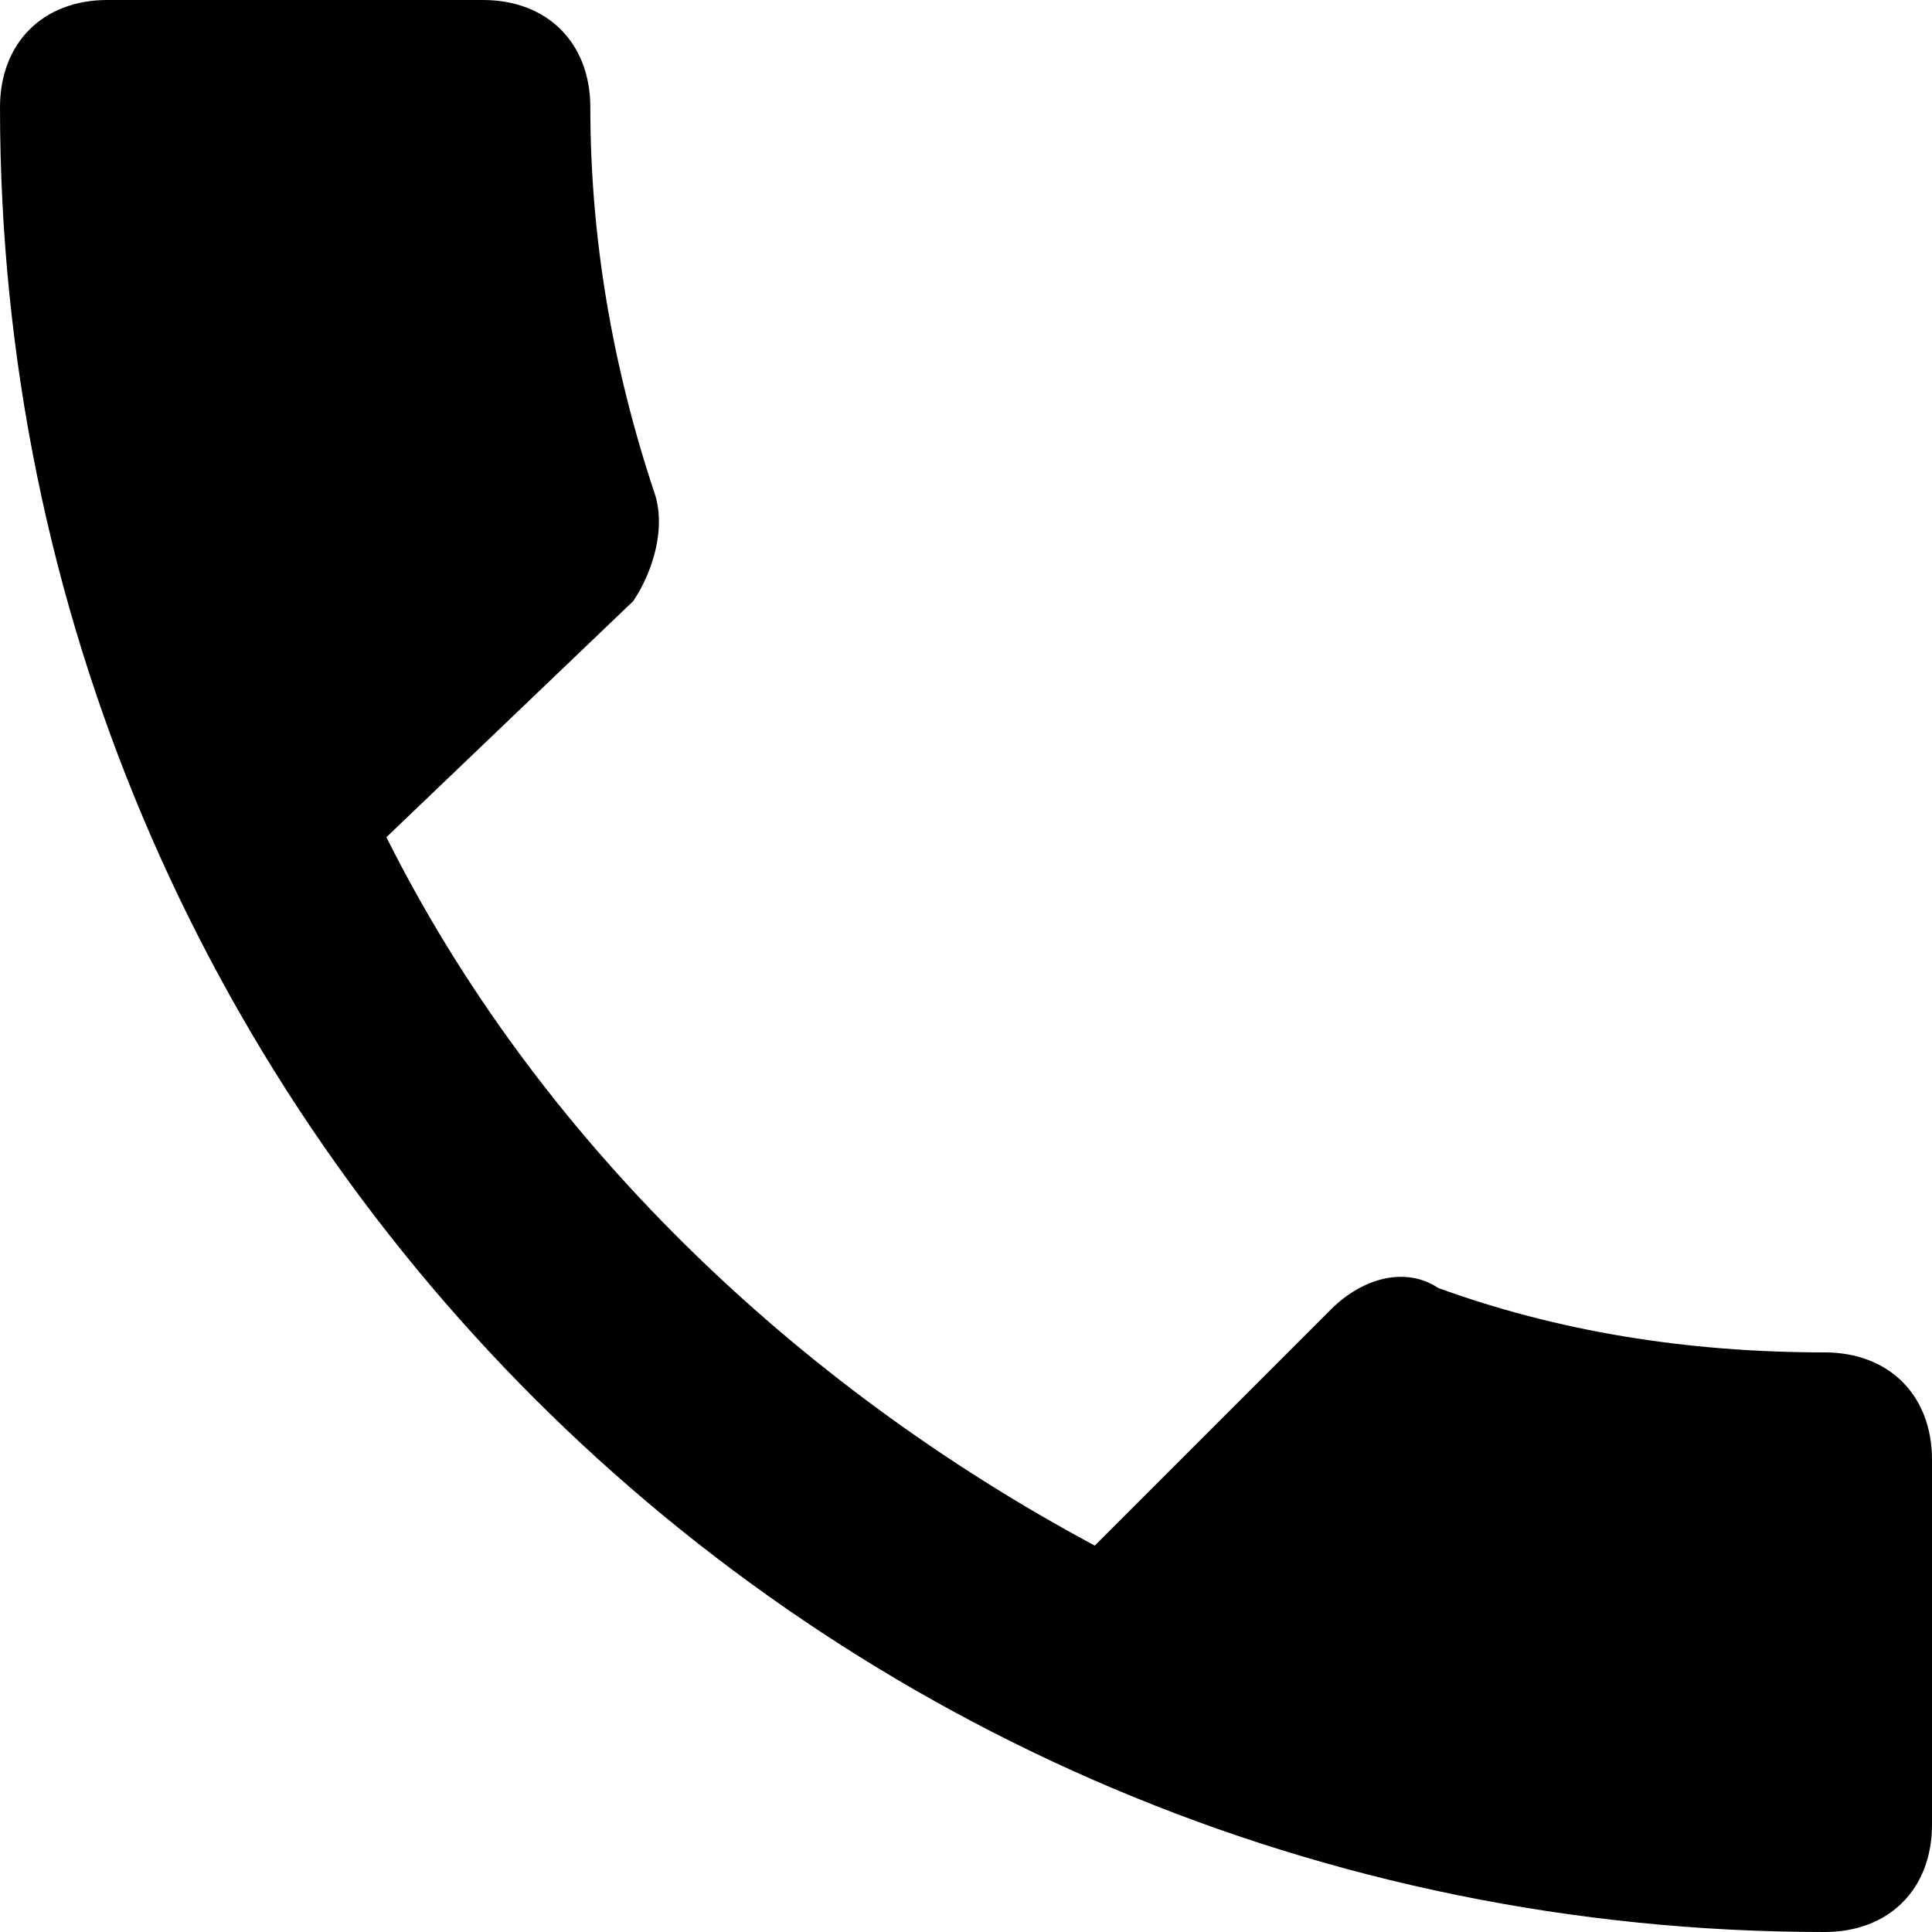
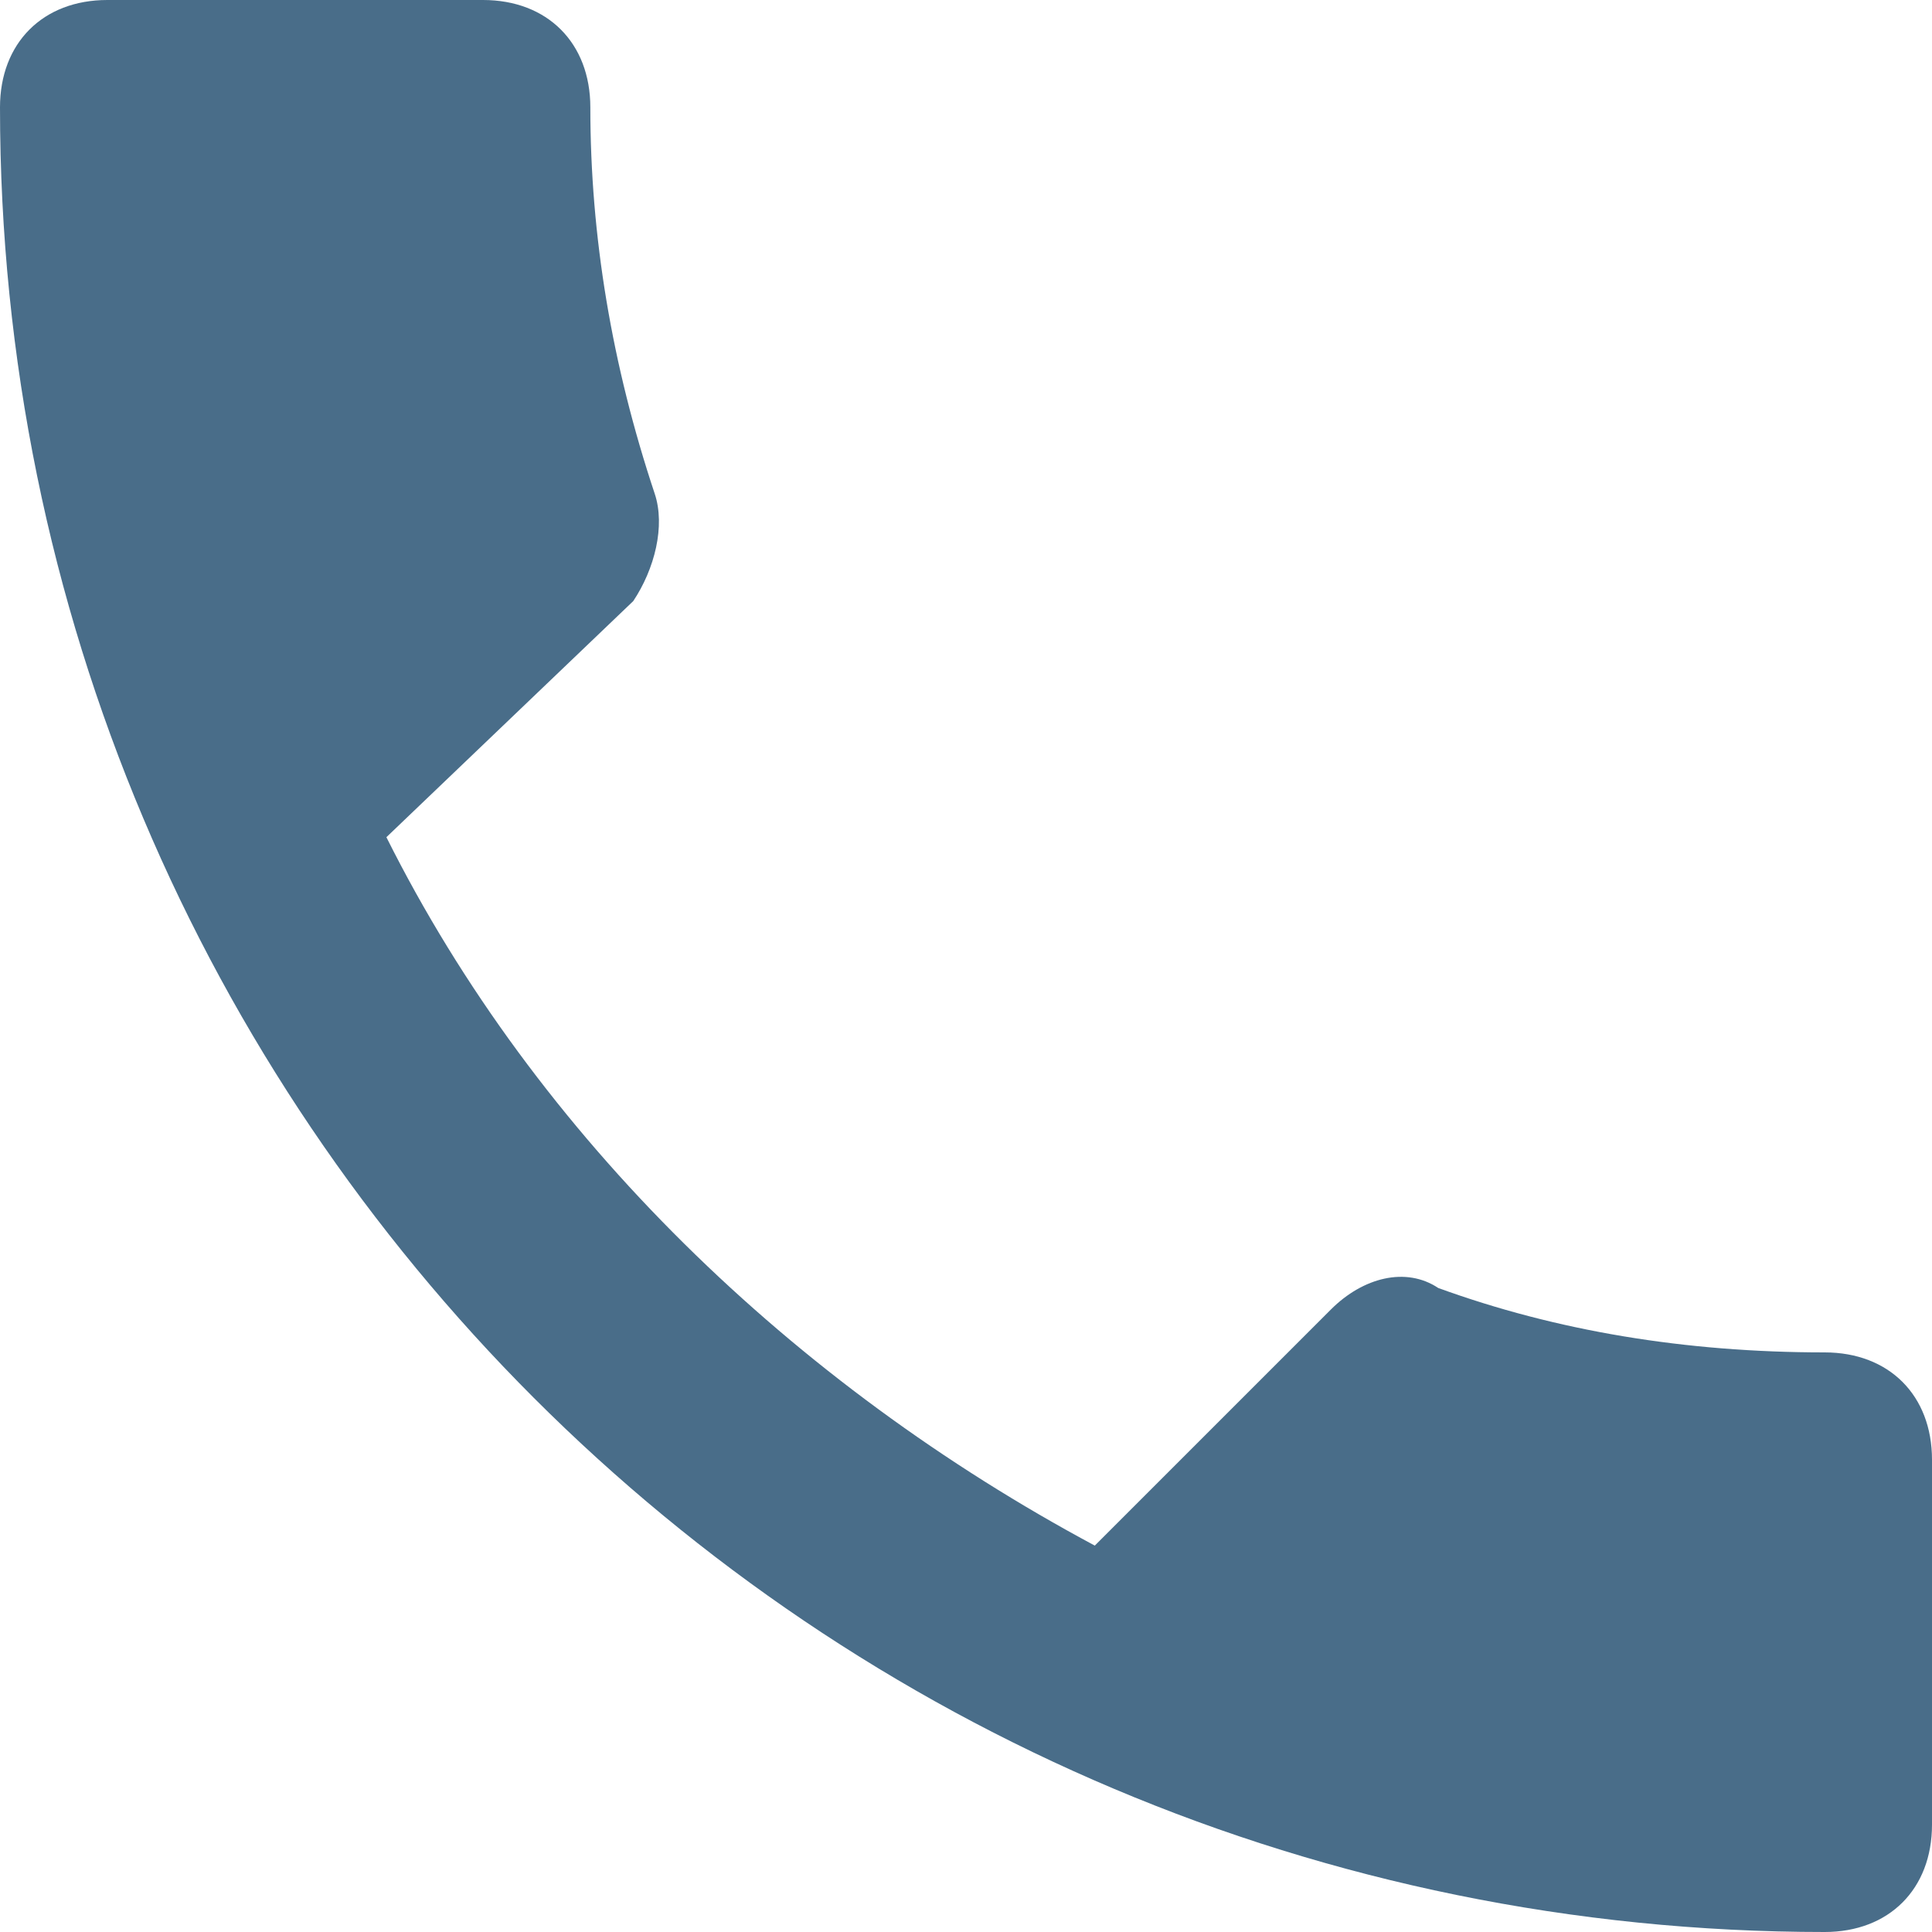
<svg xmlns="http://www.w3.org/2000/svg" height="18px" version="1.1" viewBox="0 0 18 18" width="18px">
  <defs />
  <g fill="none" fill-rule="evenodd" id="Page-1" stroke="none" stroke-width="1">
    <g fill="#000000" id="Icons-Communication" transform="translate(-85, -126)">
      <g id="phone" transform="translate(85, 126)">
-         <path d="M3.6,7.8 C5,10.6 7.4,12.9 10.2,14.4 L12.4,12.2 C12.7,11.9 13.1,11.8 13.4,12 C14.5,12.4 15.7,12.6 17,12.6 C17.6,12.6 18,13 18,13.6 L18,17 C18,17.6 17.6,18 17,18 C7.6,18 0,10.4 0,1 C0,0.4 0.4,0 1,0 L4.5,0 C5.1,0 5.5,0.4 5.5,1 C5.5,2.2 5.7,3.4 6.1,4.6 C6.2,4.9 6.1,5.3 5.9,5.6 L3.6,7.8 L3.6,7.8 Z" id="Shape" />
+         <path style="fill:#496D89;" d="M3.6,7.8 C5,10.6 7.4,12.9 10.2,14.4 L12.4,12.2 C12.7,11.9 13.1,11.8 13.4,12 C14.5,12.4 15.7,12.6 17,12.6 C17.6,12.6 18,13 18,13.6 L18,17 C18,17.6 17.6,18 17,18 C7.6,18 0,10.4 0,1 C0,0.4 0.4,0 1,0 L4.5,0 C5.1,0 5.5,0.4 5.5,1 C5.5,2.2 5.7,3.4 6.1,4.6 C6.2,4.9 6.1,5.3 5.9,5.6 L3.6,7.8 L3.6,7.8 Z" id="Shape" />
      </g>
    </g>
  </g>
</svg>
